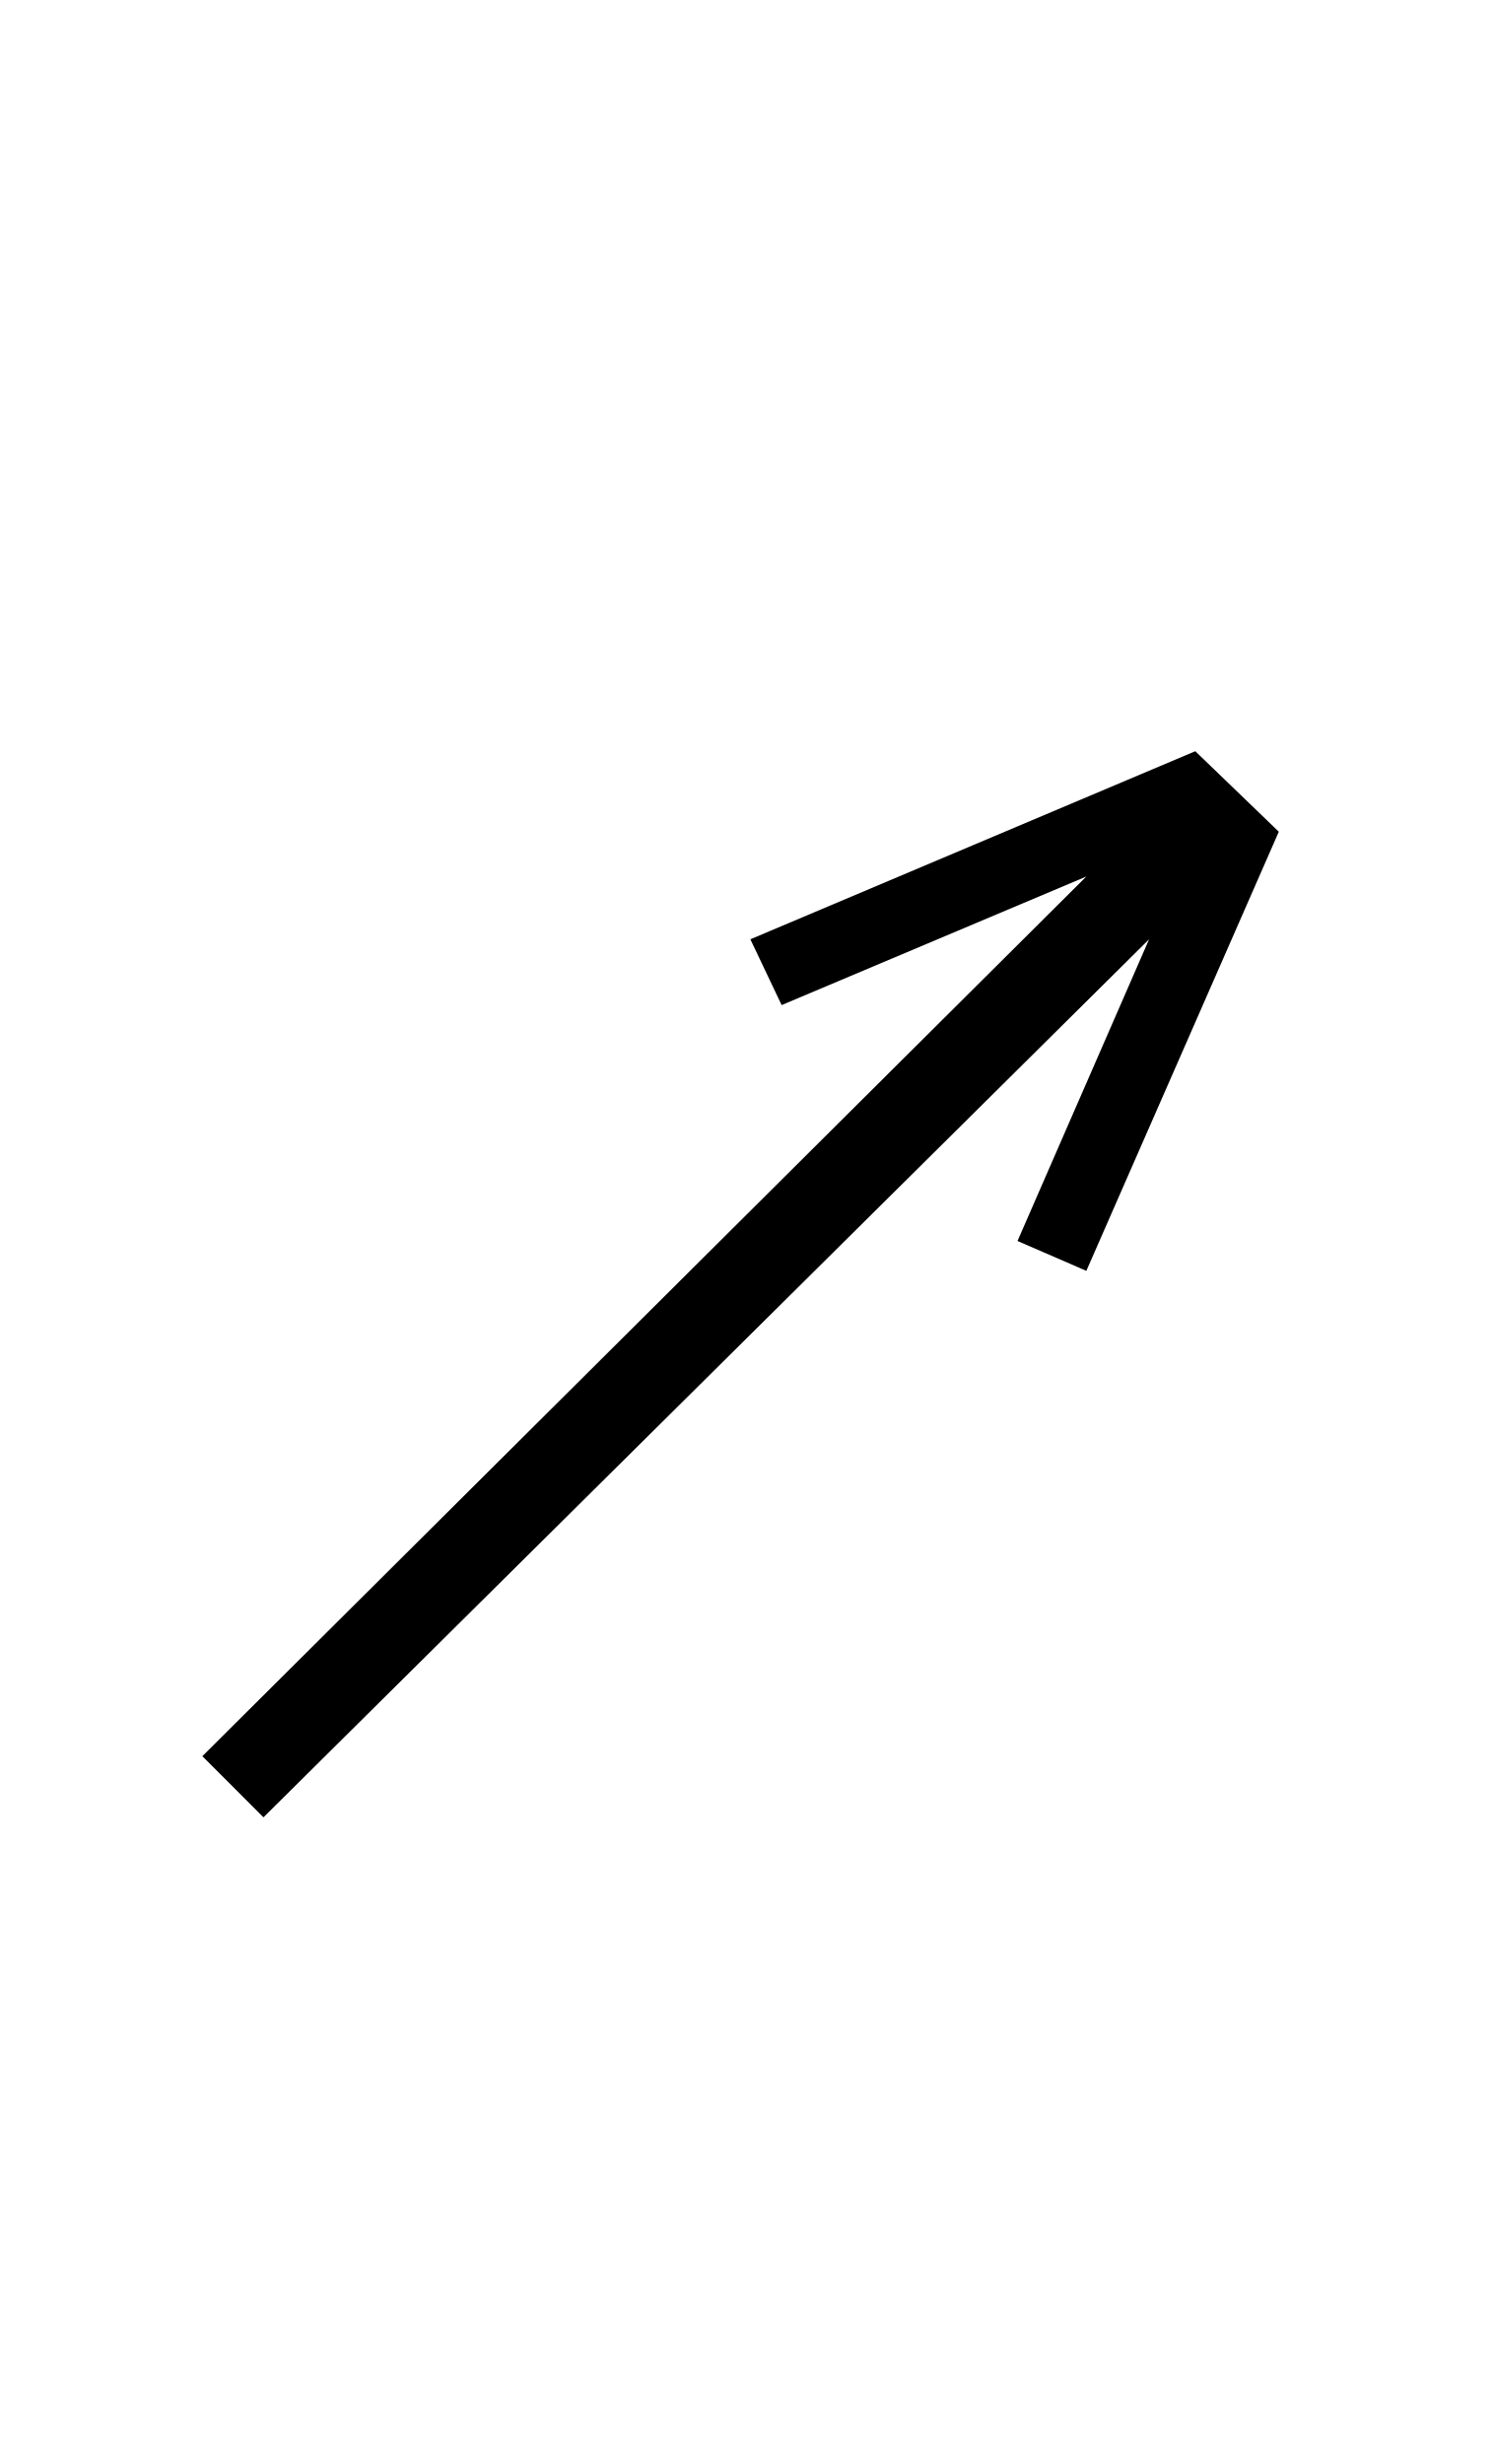
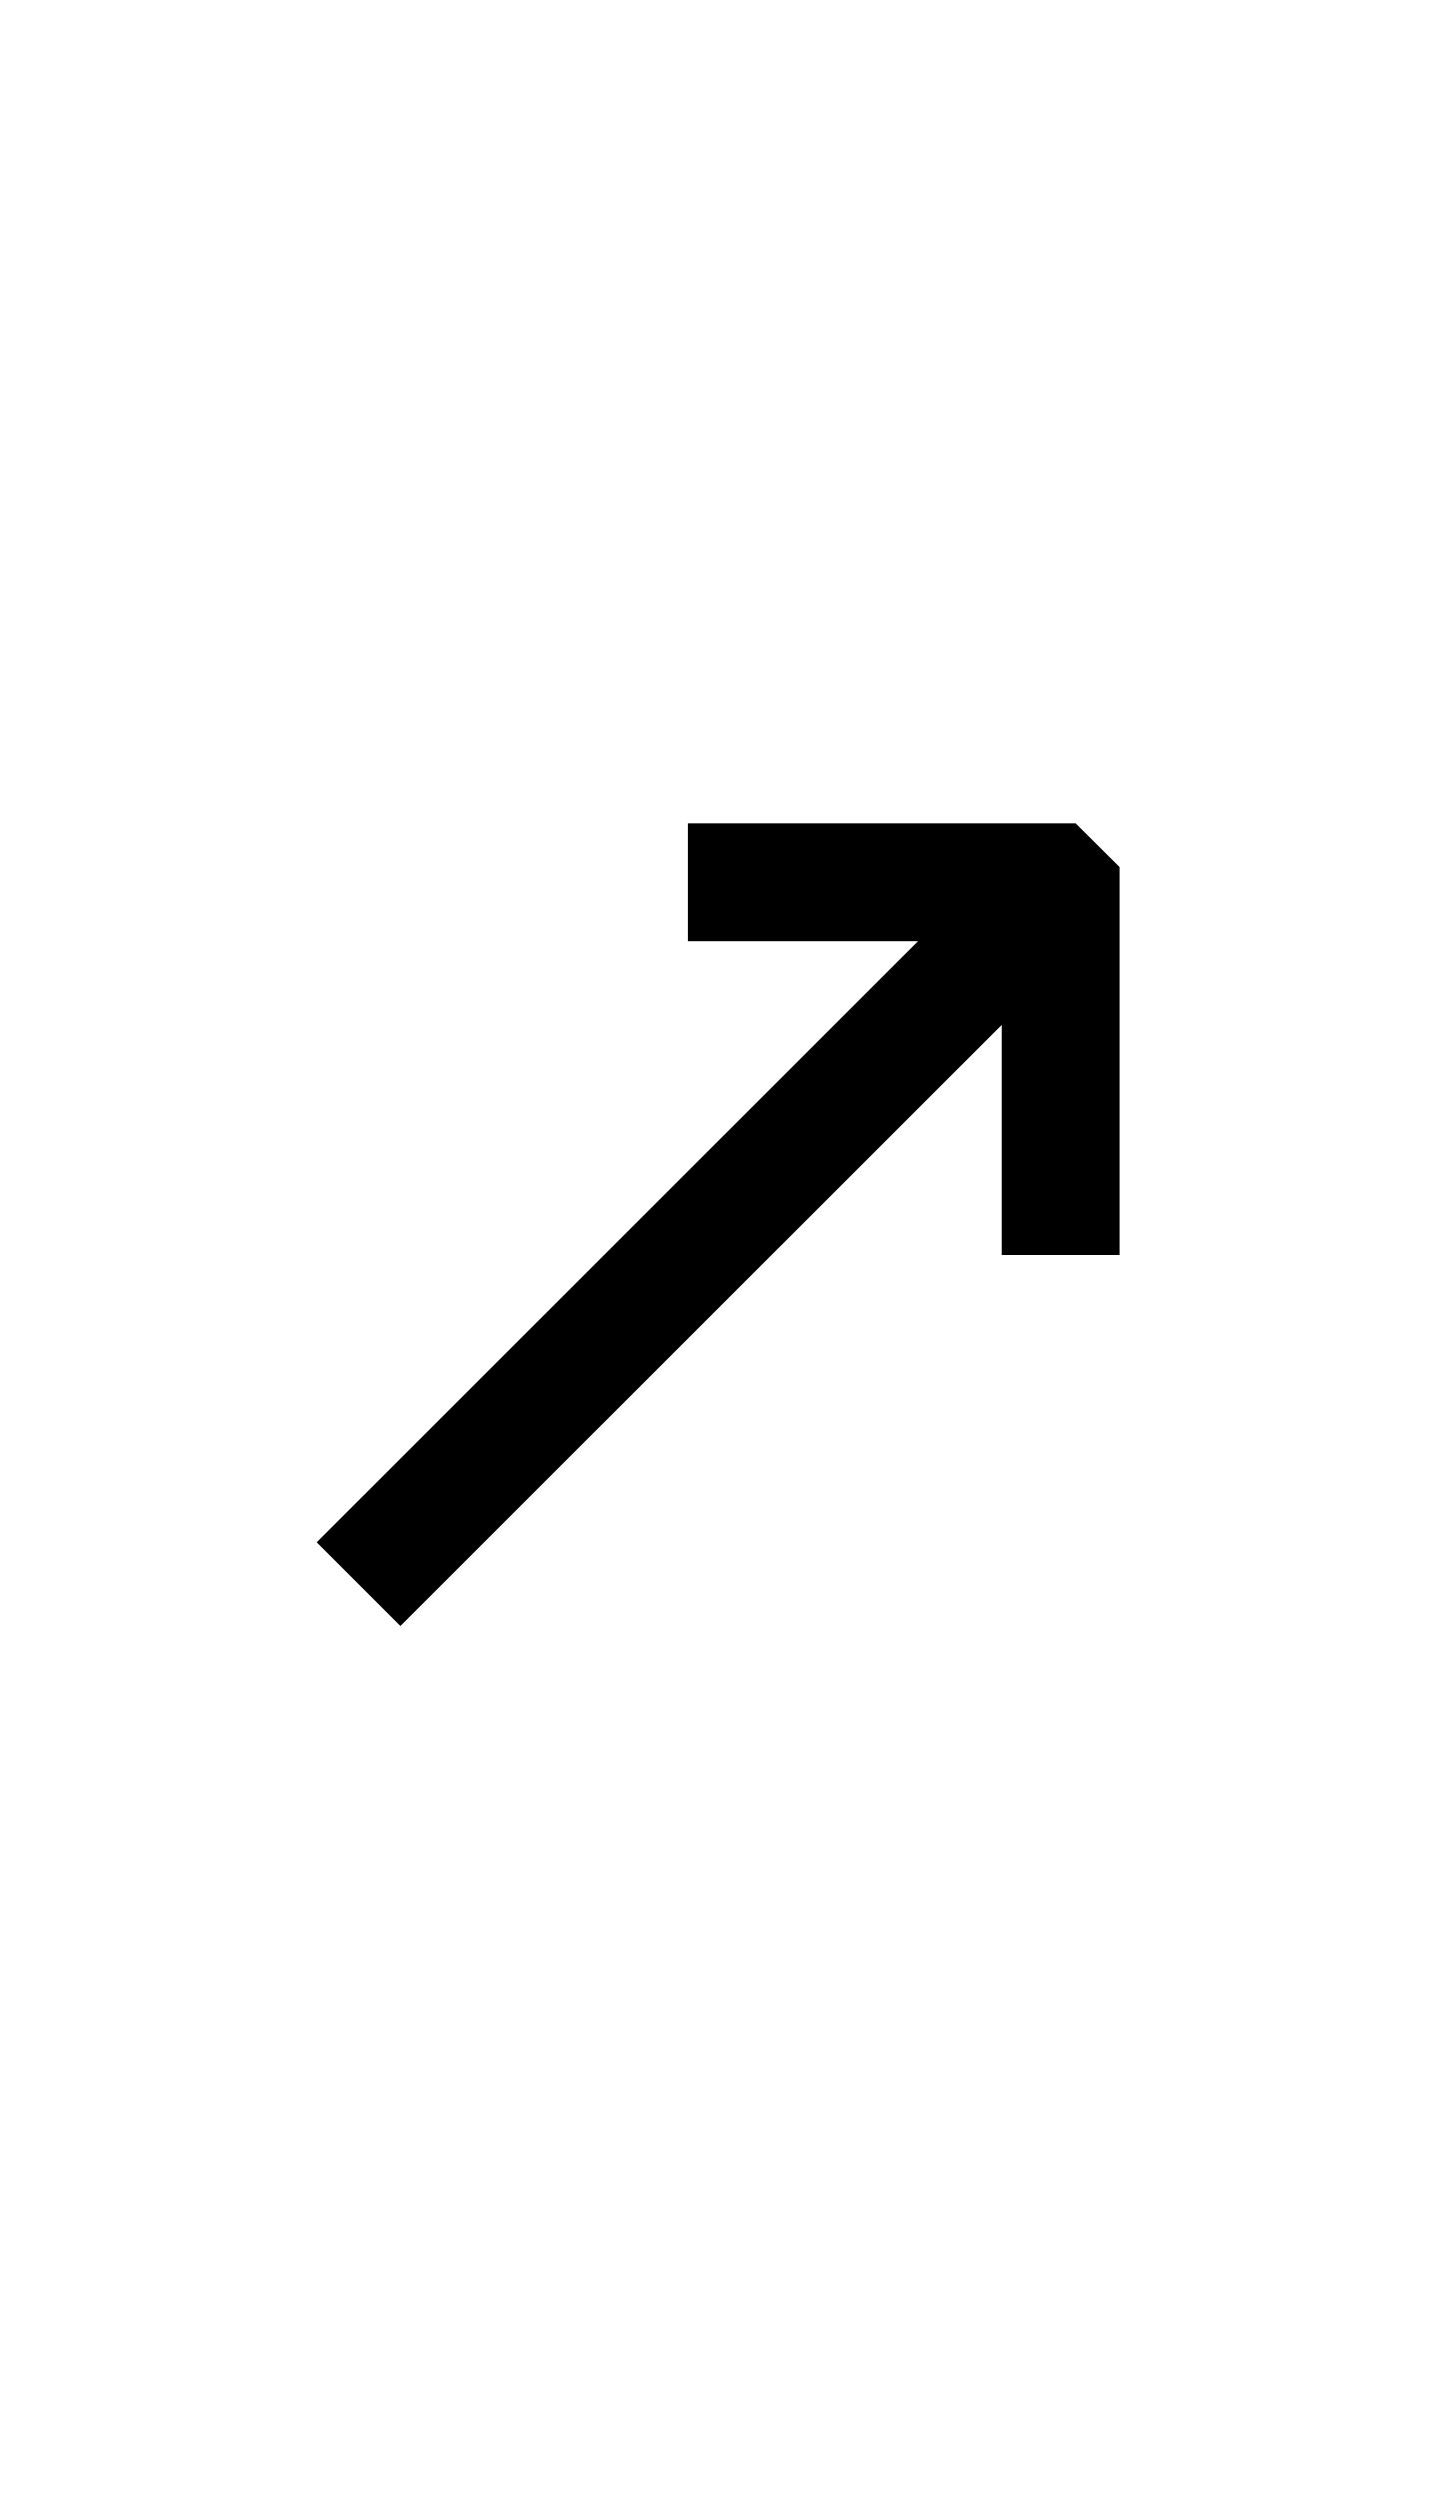
- <svg xmlns="http://www.w3.org/2000/svg" viewBox="-50 -83 100 165">
+ <svg xmlns="http://www.w3.org/2000/svg" viewBox="-50 -88 100 175">
  <style>
    .symbol {
      fill: #000000;
      text-anchor: middle;
      dominant-baseline: middle;
-       font-family: Helvetica, Arial, sans-serif;
+       font-family: sans-serif;
    }
  </style>
  <text cx="50%" cy="50%" font-size="100" class="symbol">↗</text>
</svg>
